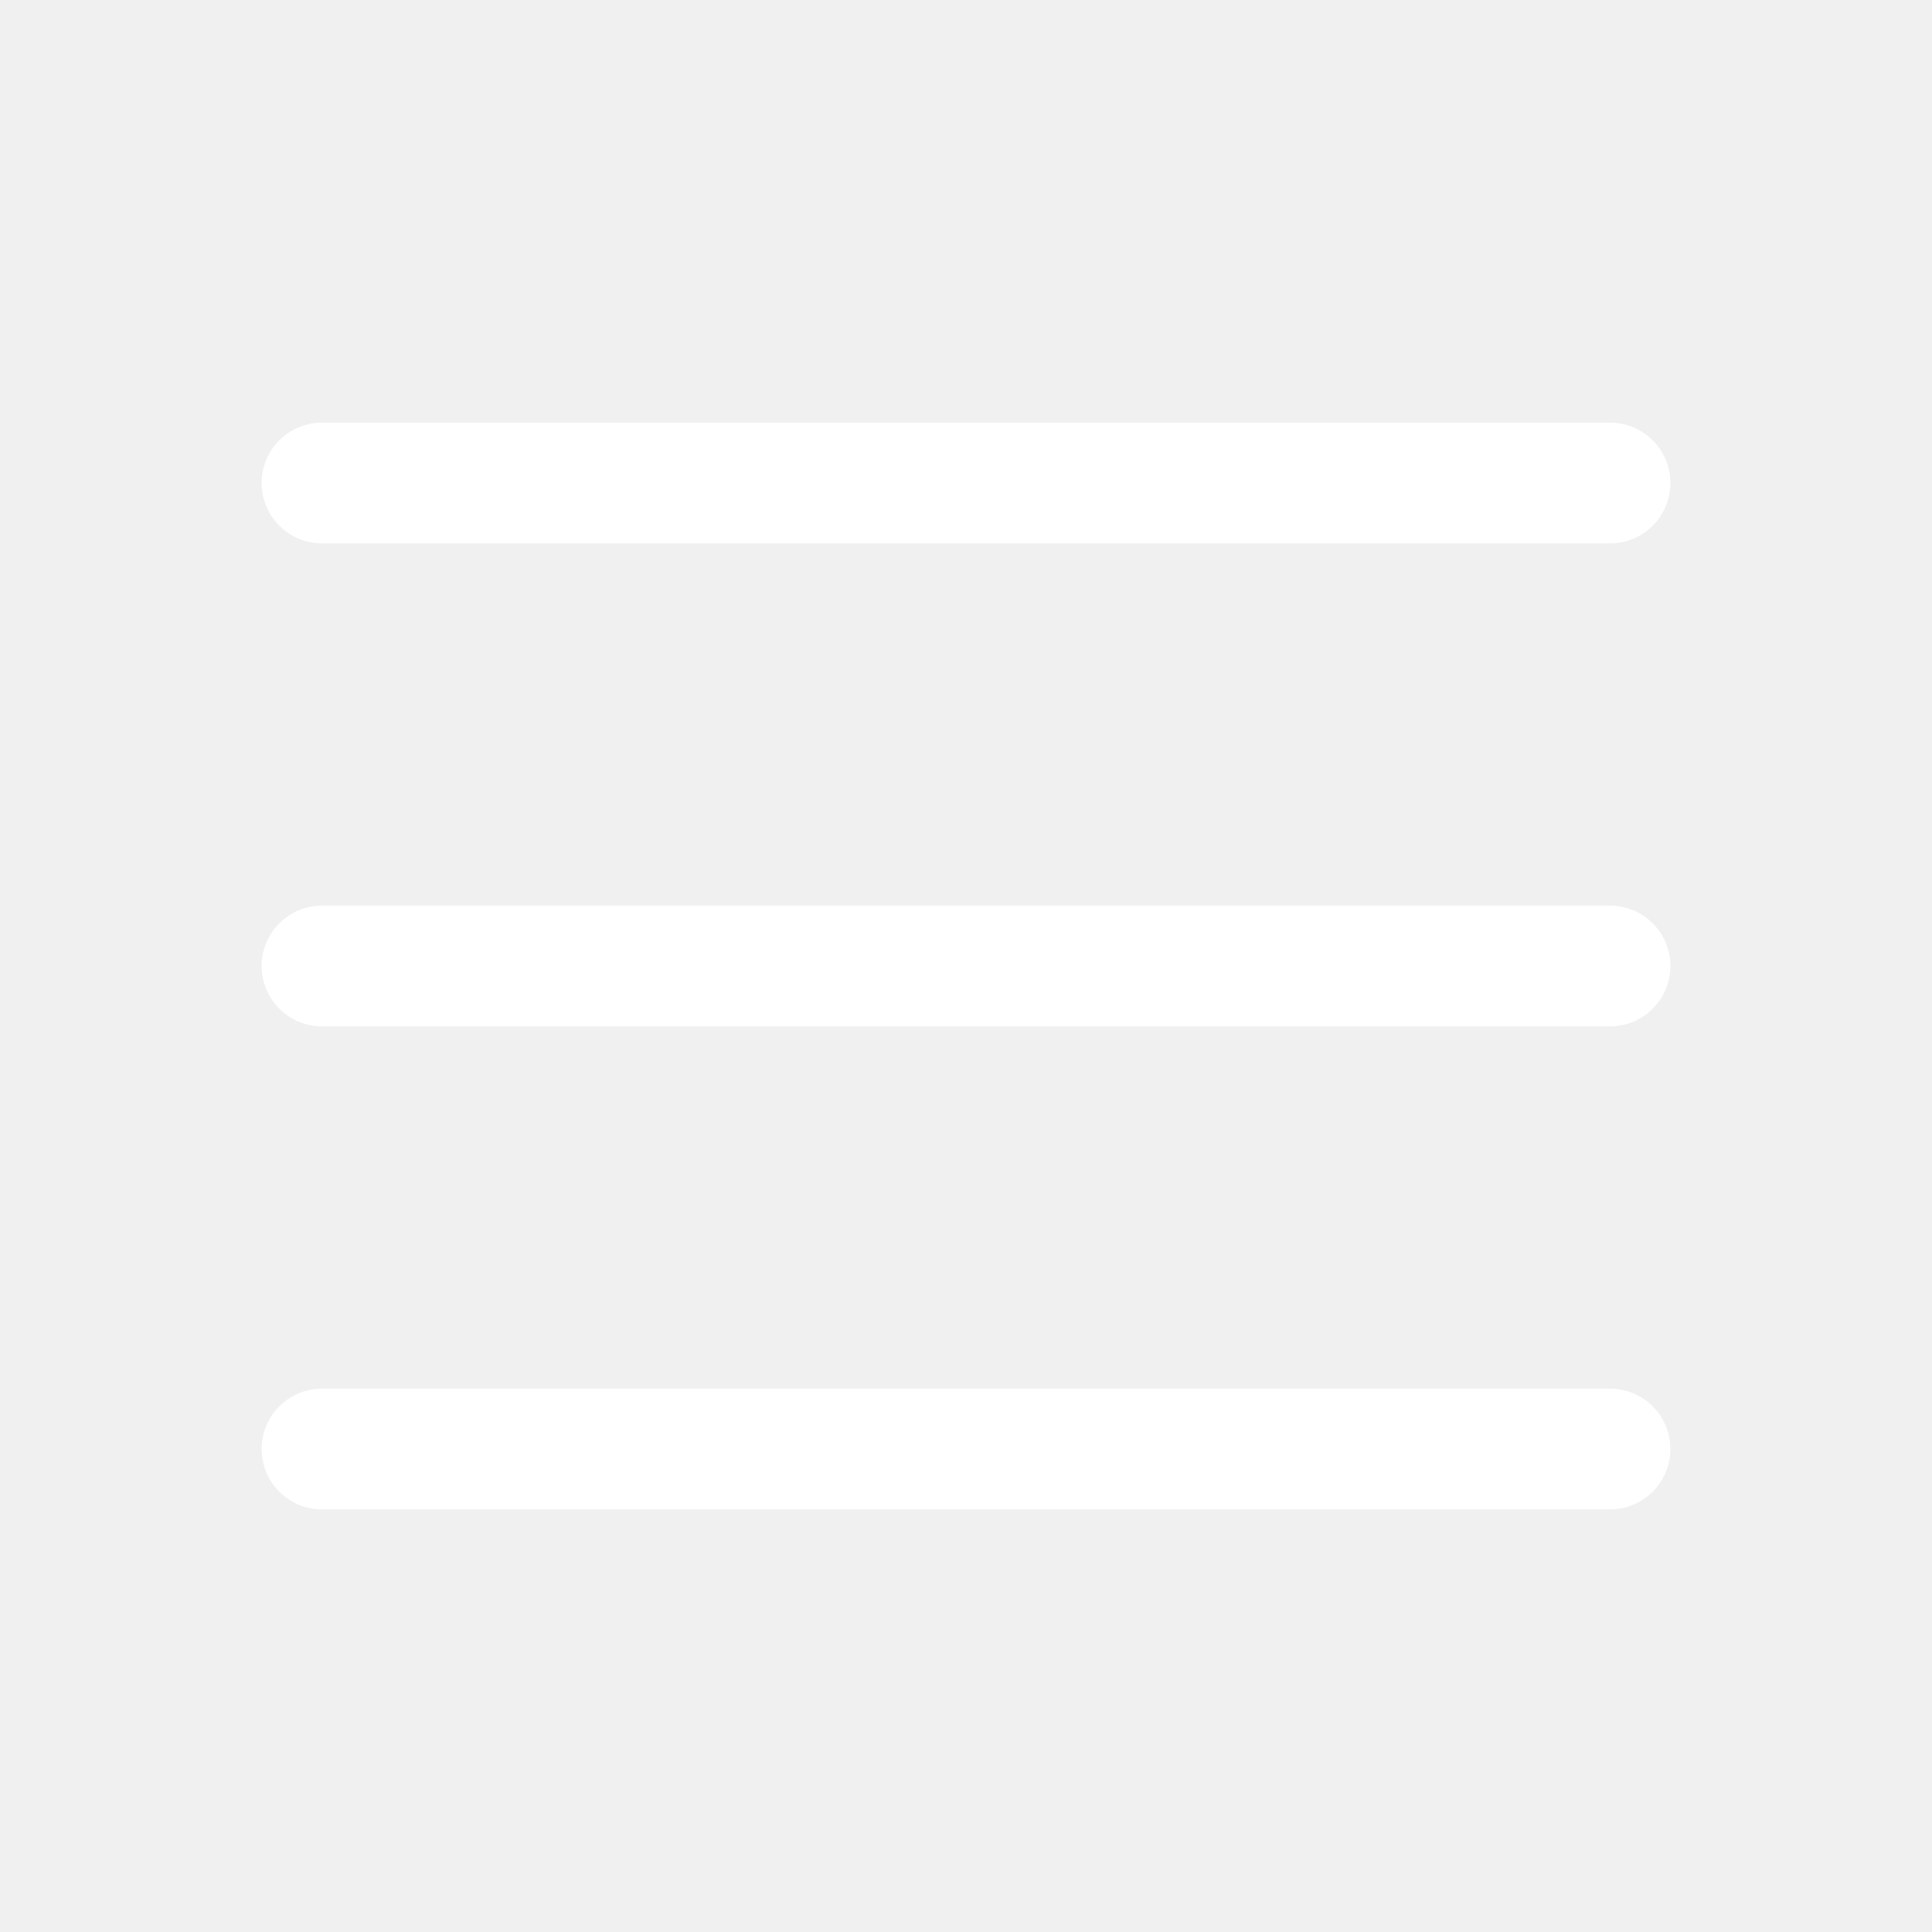
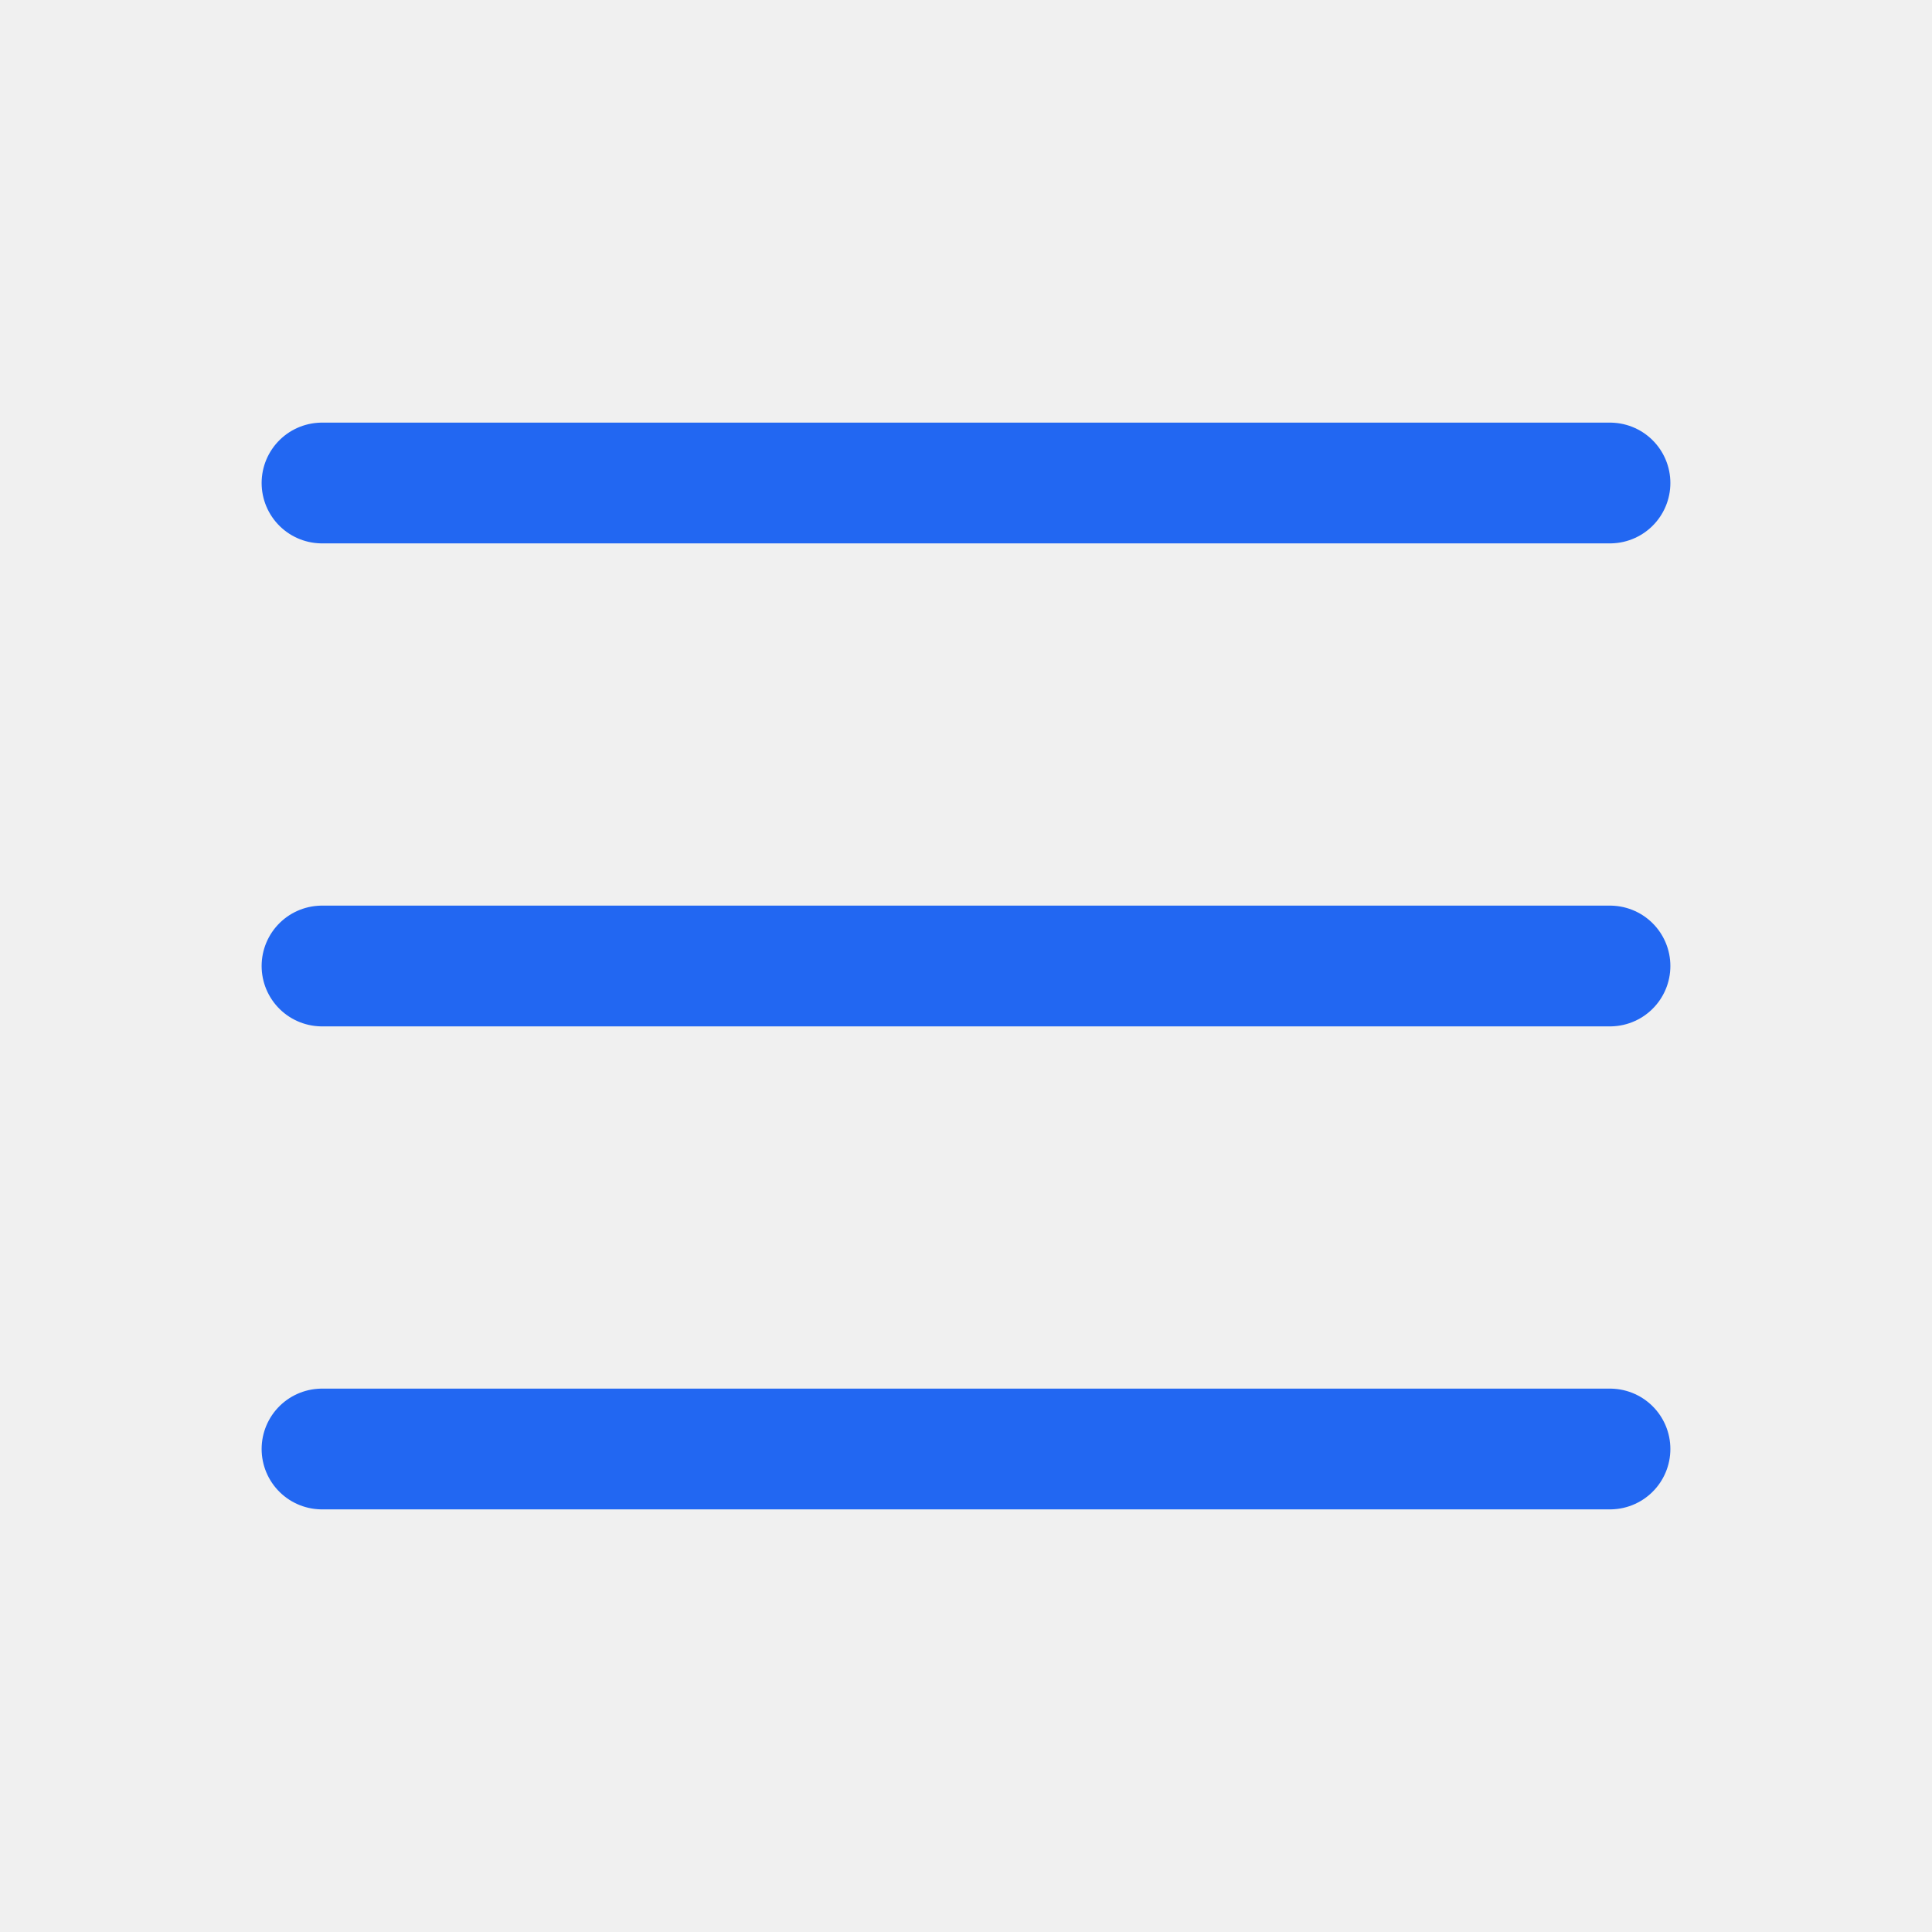
- <svg xmlns="http://www.w3.org/2000/svg" class="icon icon-tabler icon-tabler-menu-2" width="44" height="44" viewBox="0 0 24 24" stroke-width="1.5" stroke="#FFFFFF" fill="none" stroke-linecap="round" stroke-linejoin="round">
+ <svg xmlns="http://www.w3.org/2000/svg" class="icon icon-tabler icon-tabler-menu-2" width="44" height="44" viewBox="0 0 24 24" stroke-width="1.5" stroke="#2267F2" fill="none" stroke-linecap="round" stroke-linejoin="round">
  <path stroke="none" d="M0 0h24v24H0z" fill="none" />
  <path d="M4 6l16 0" />
  <path d="M4 12l16 0" />
  <path d="M4 18l16 0" />
</svg>
